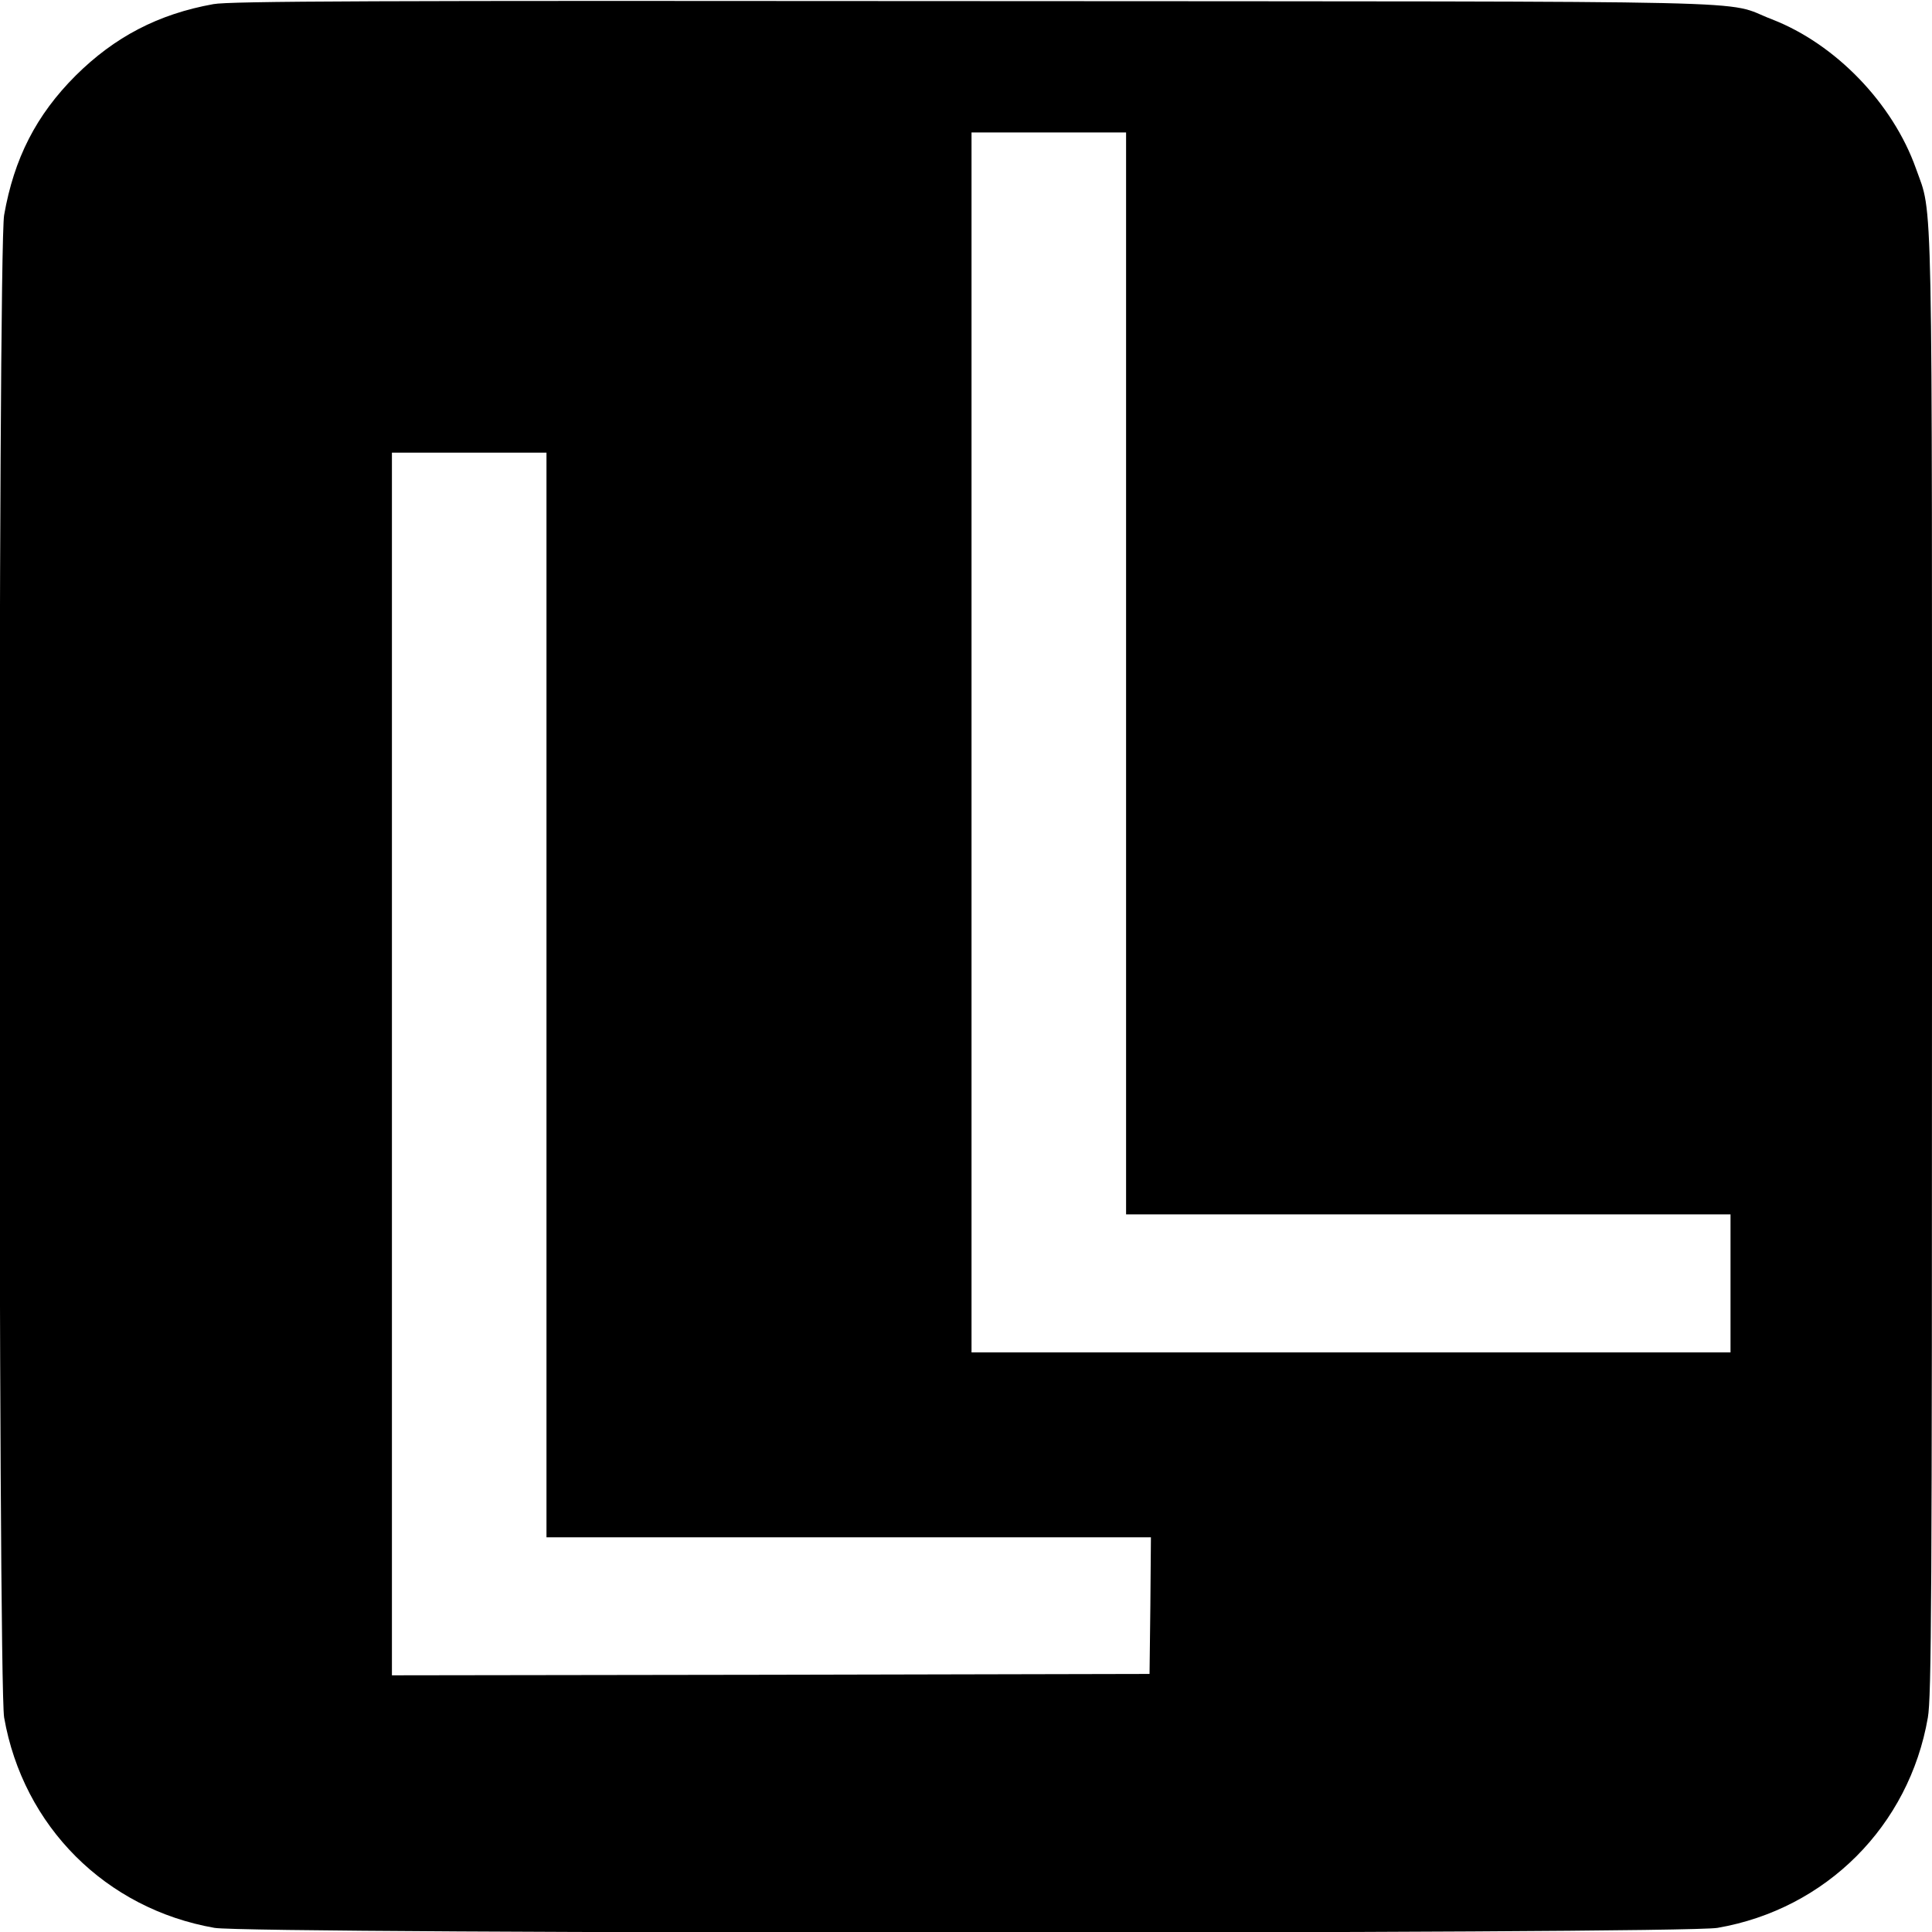
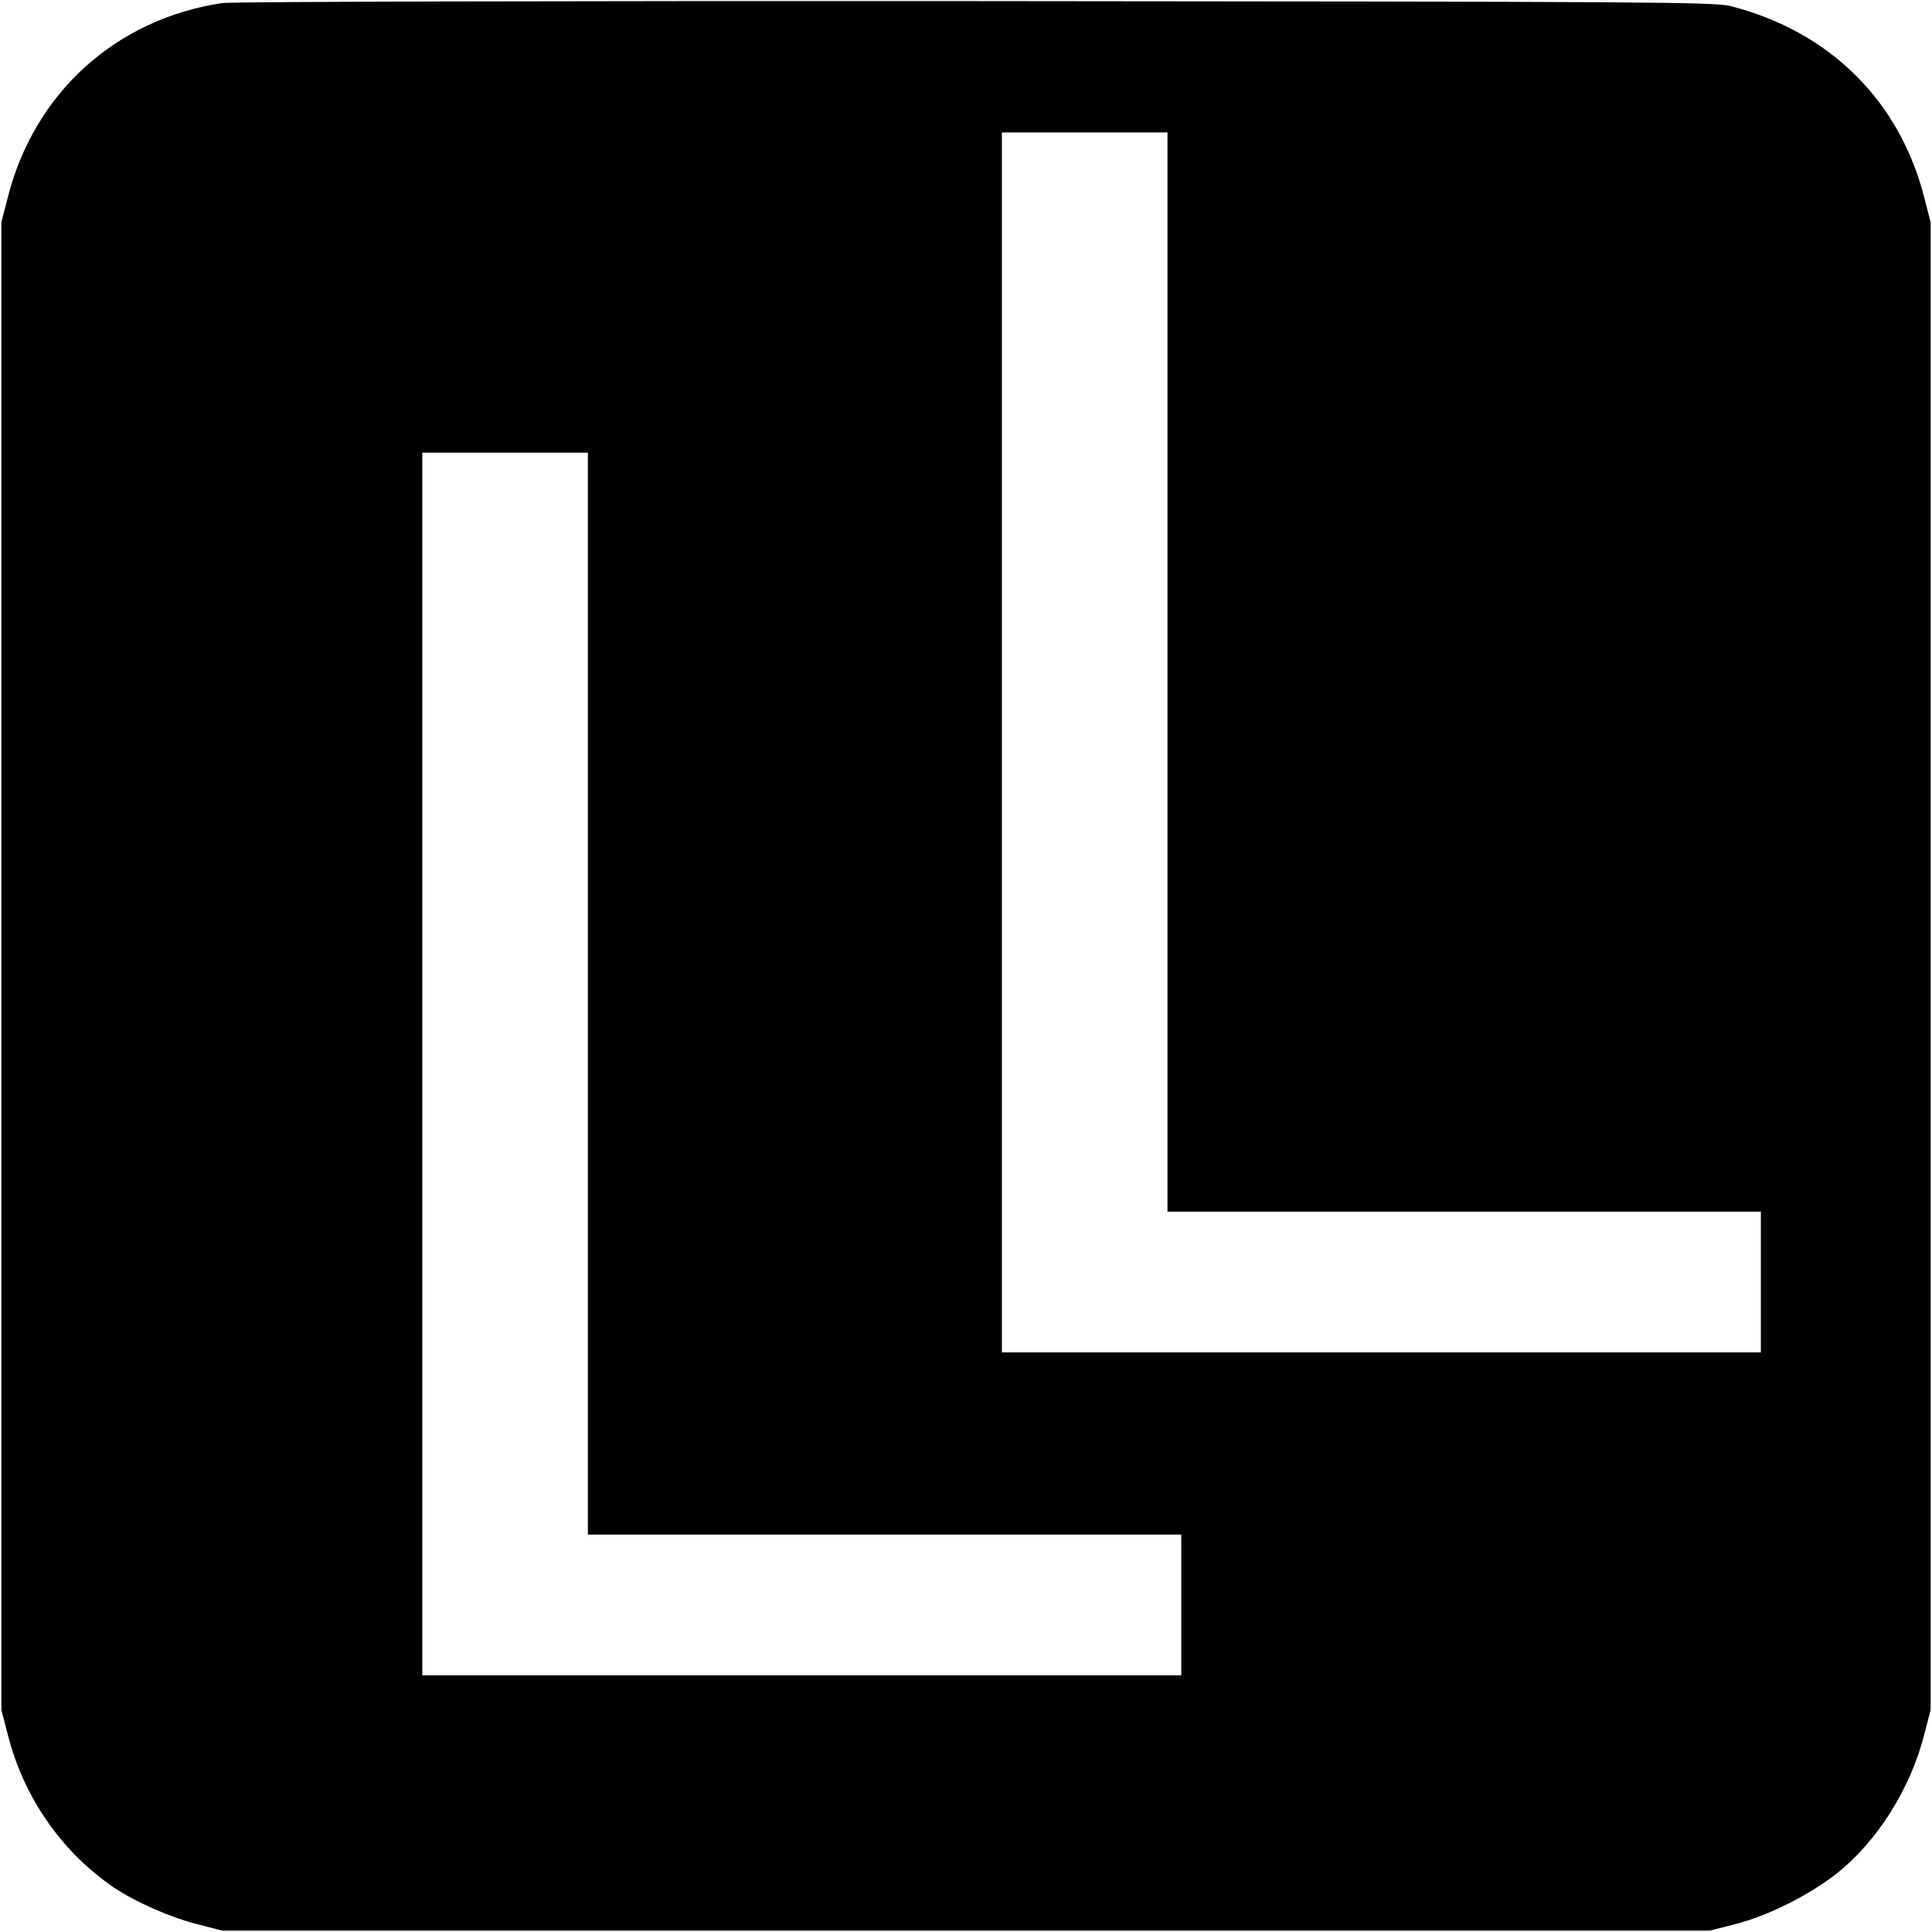
<svg xmlns="http://www.w3.org/2000/svg" version="1" width="933.333" height="933.333" viewBox="0 0 700 700">
-   <path d="M77.3 1.5c-20 3.6-35.8 11.9-49.9 25.9-14.3 14.3-22.3 30-25.9 50.5-2.3 12.7-2.2 531.6 0 544.4 6.9 39.4 36.8 69.3 76.2 76.2 12.9 2.3 531.7 2.3 544.6 0 39.3-6.8 69.4-36.9 76.2-76.2 1.3-7.4 1.5-43 1.5-272.3 0-288.7.4-271.4-5.8-288.9C685.8 37.4 665 15.9 642 7 623.5-.1 651.2.6 353 .4 135.7.2 83.1.4 77.3 1.5zM408 244v196h219v50H352V48h56v196zM198 360.5V557h219l-.2 24.7-.3 24.8-137.2.3-137.3.2V164h56v196.5z" />
+   <path d="M80.6 1.1C42.1 6.8 12.4 33.6 2.8 71.6L.5 80.5v539l2.3 8.9c5.7 22.7 19.6 42.7 38.5 55.5 7.5 5.1 20.6 10.9 30.3 13.3l8.9 2.3h539l9-2.3c12-3 27.1-10.6 37.1-18.5 14.6-11.6 26.7-30.8 31.6-50.3l2.3-8.9v-539l-2.3-8.9c-8.9-35.1-34.4-60.3-70.2-69.4C621 .7 598 .6 353.5.4 206.2.3 83.8.6 80.6 1.1zM423 243.5V439h215v51H363V48h60v195.5zM213 360v196h215v51H153V164h60v196z" />
</svg>
